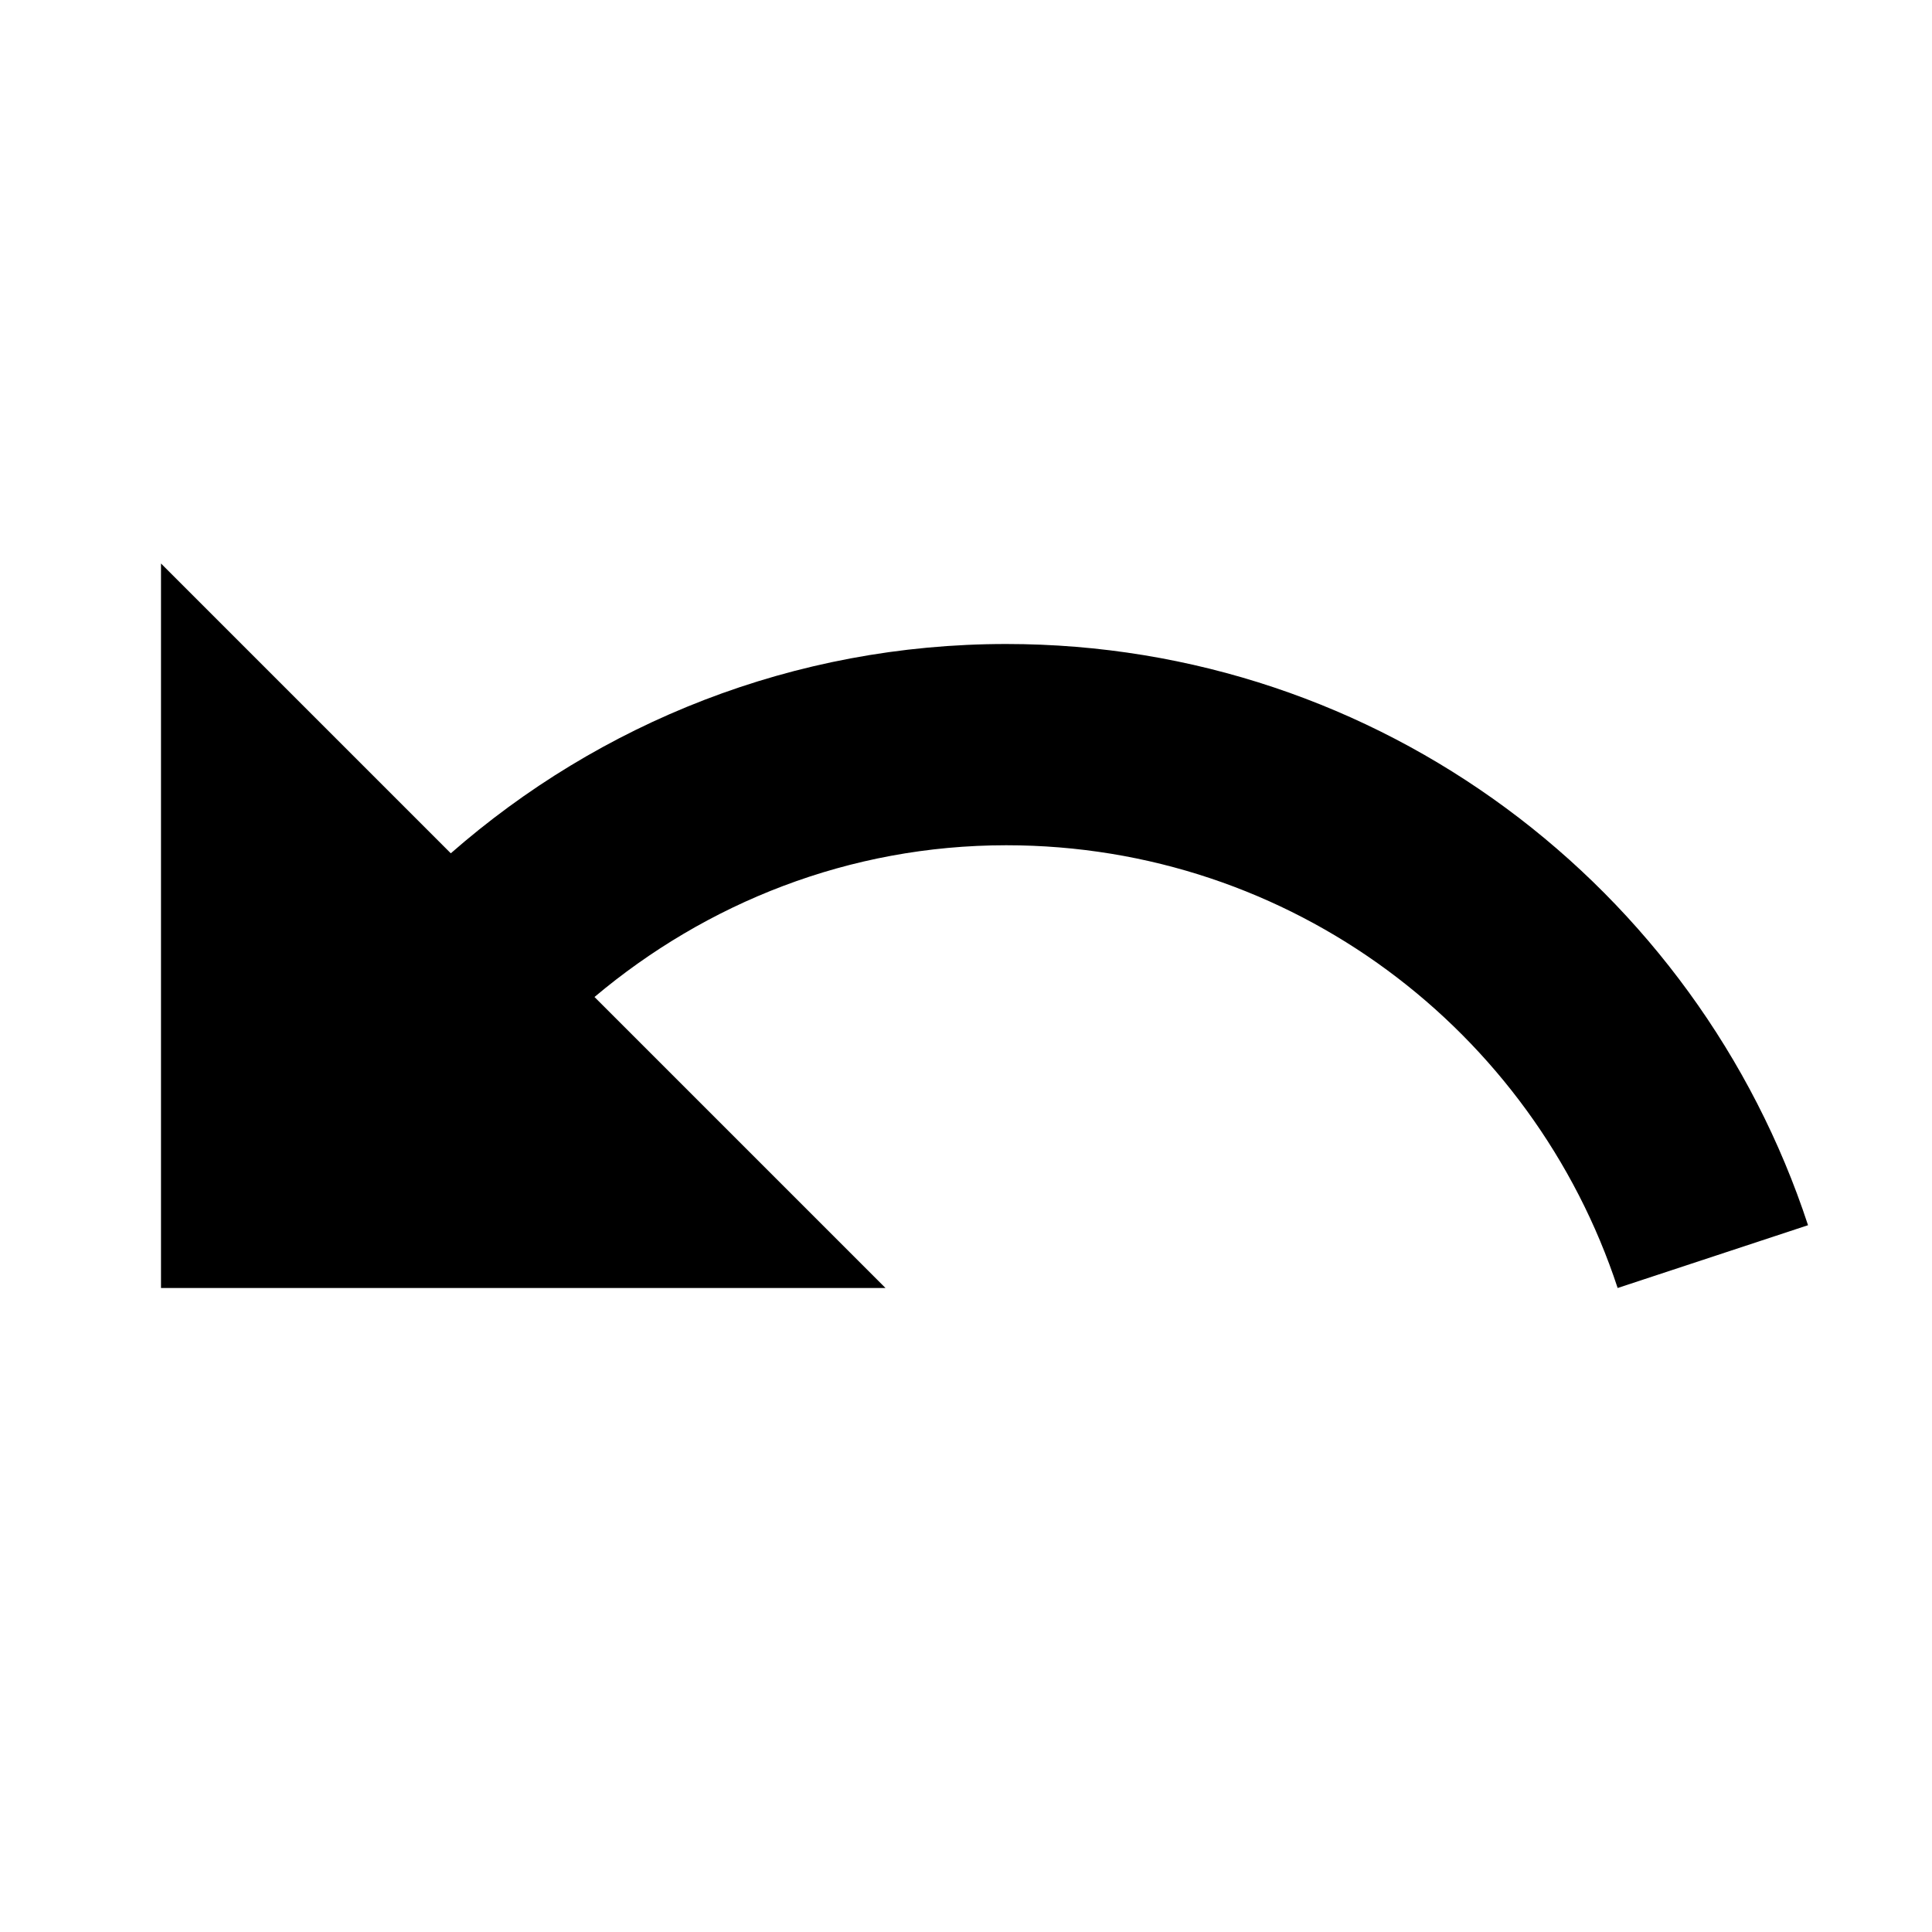
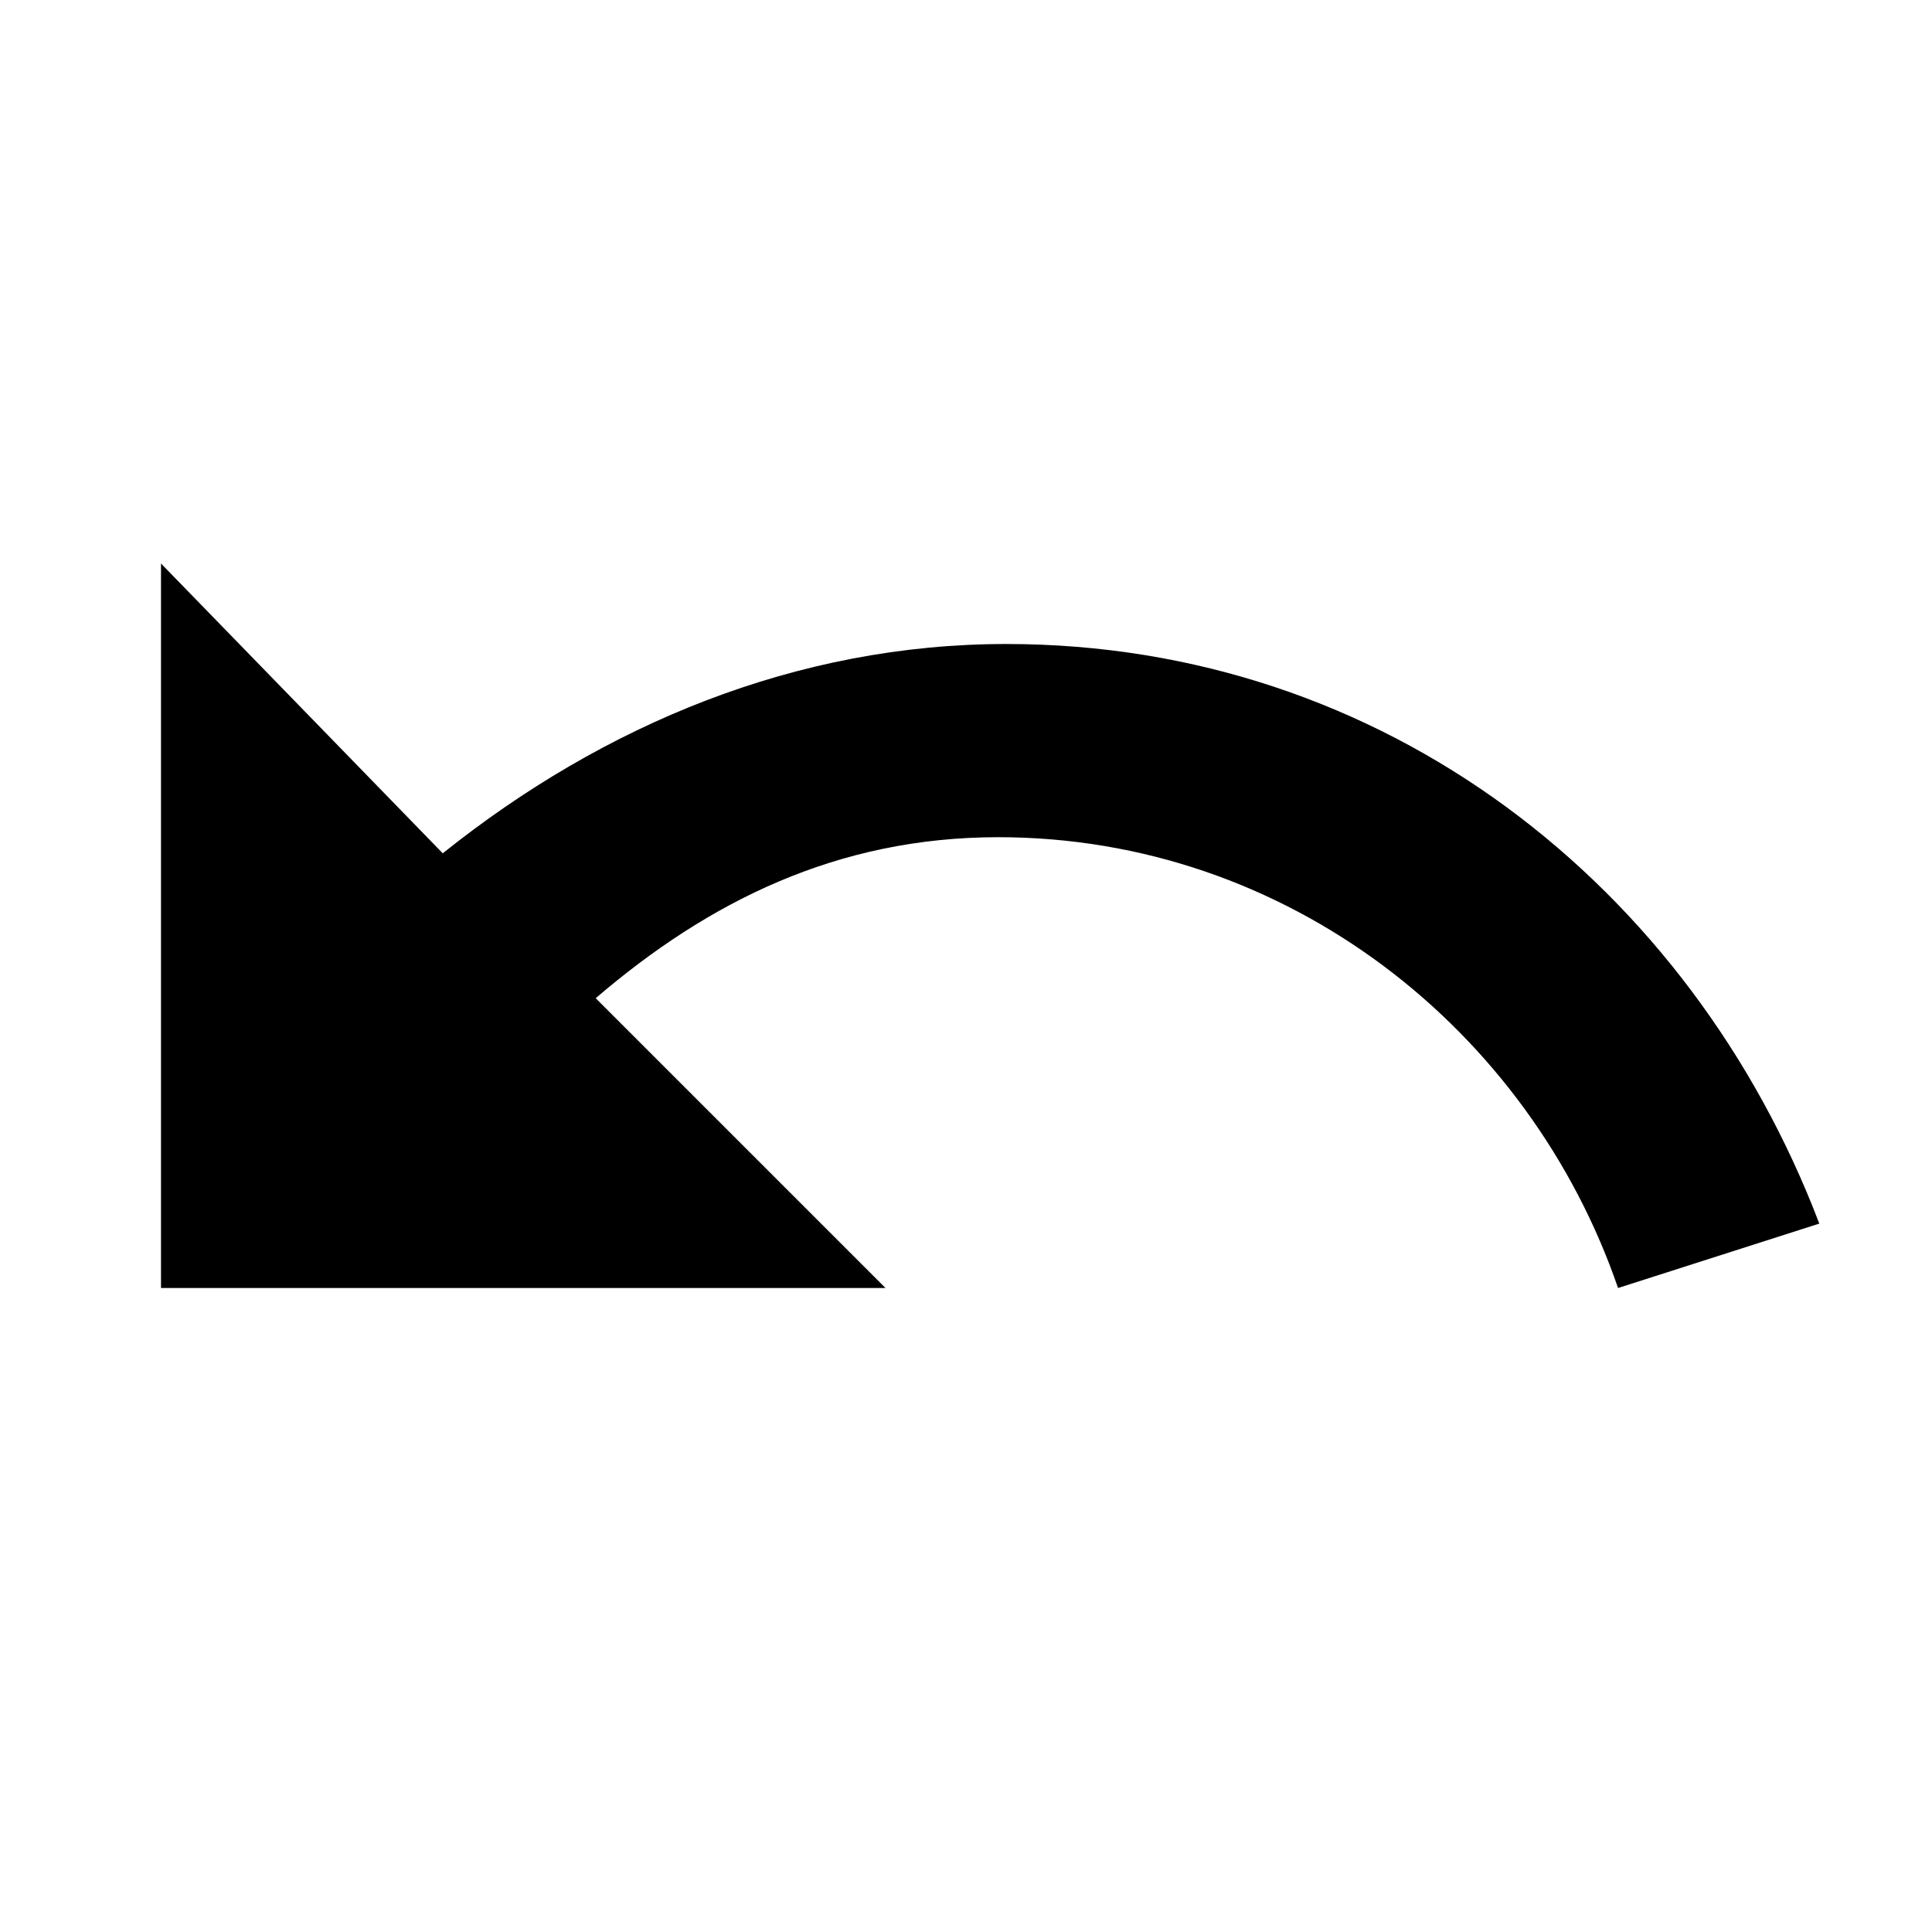
- <svg xmlns="http://www.w3.org/2000/svg" version="1.1" width="24" height="24" viewBox="0 0 24 24">
-   <path d="M12.5 8c-2.645 0-5.055 0.985-6.9 2.6l-3.6-3.6v9h9l-3.615-3.615c1.385-1.165 3.16-1.885 5.115-1.885 3.545 0 6.545 2.305 7.595 5.5l2.365-0.78c-1.375-4.19-5.31-7.22-9.96-7.22z" fill="#000" />
+ <svg xmlns="http://www.w3.org/2000/svg" width="24" height="24" viewBox="0 0 24 24">
+   <path d="M12.5 8c-2.6 0-5 1-7 2.6L2 7v9h9l-3.6-3.6c1.4-1.2 3-2 5-2 3.6 0 6.6 2.4 7.7 5.6l2.5-.8C21 11 17.2 8 12.5 8z" />
</svg>
